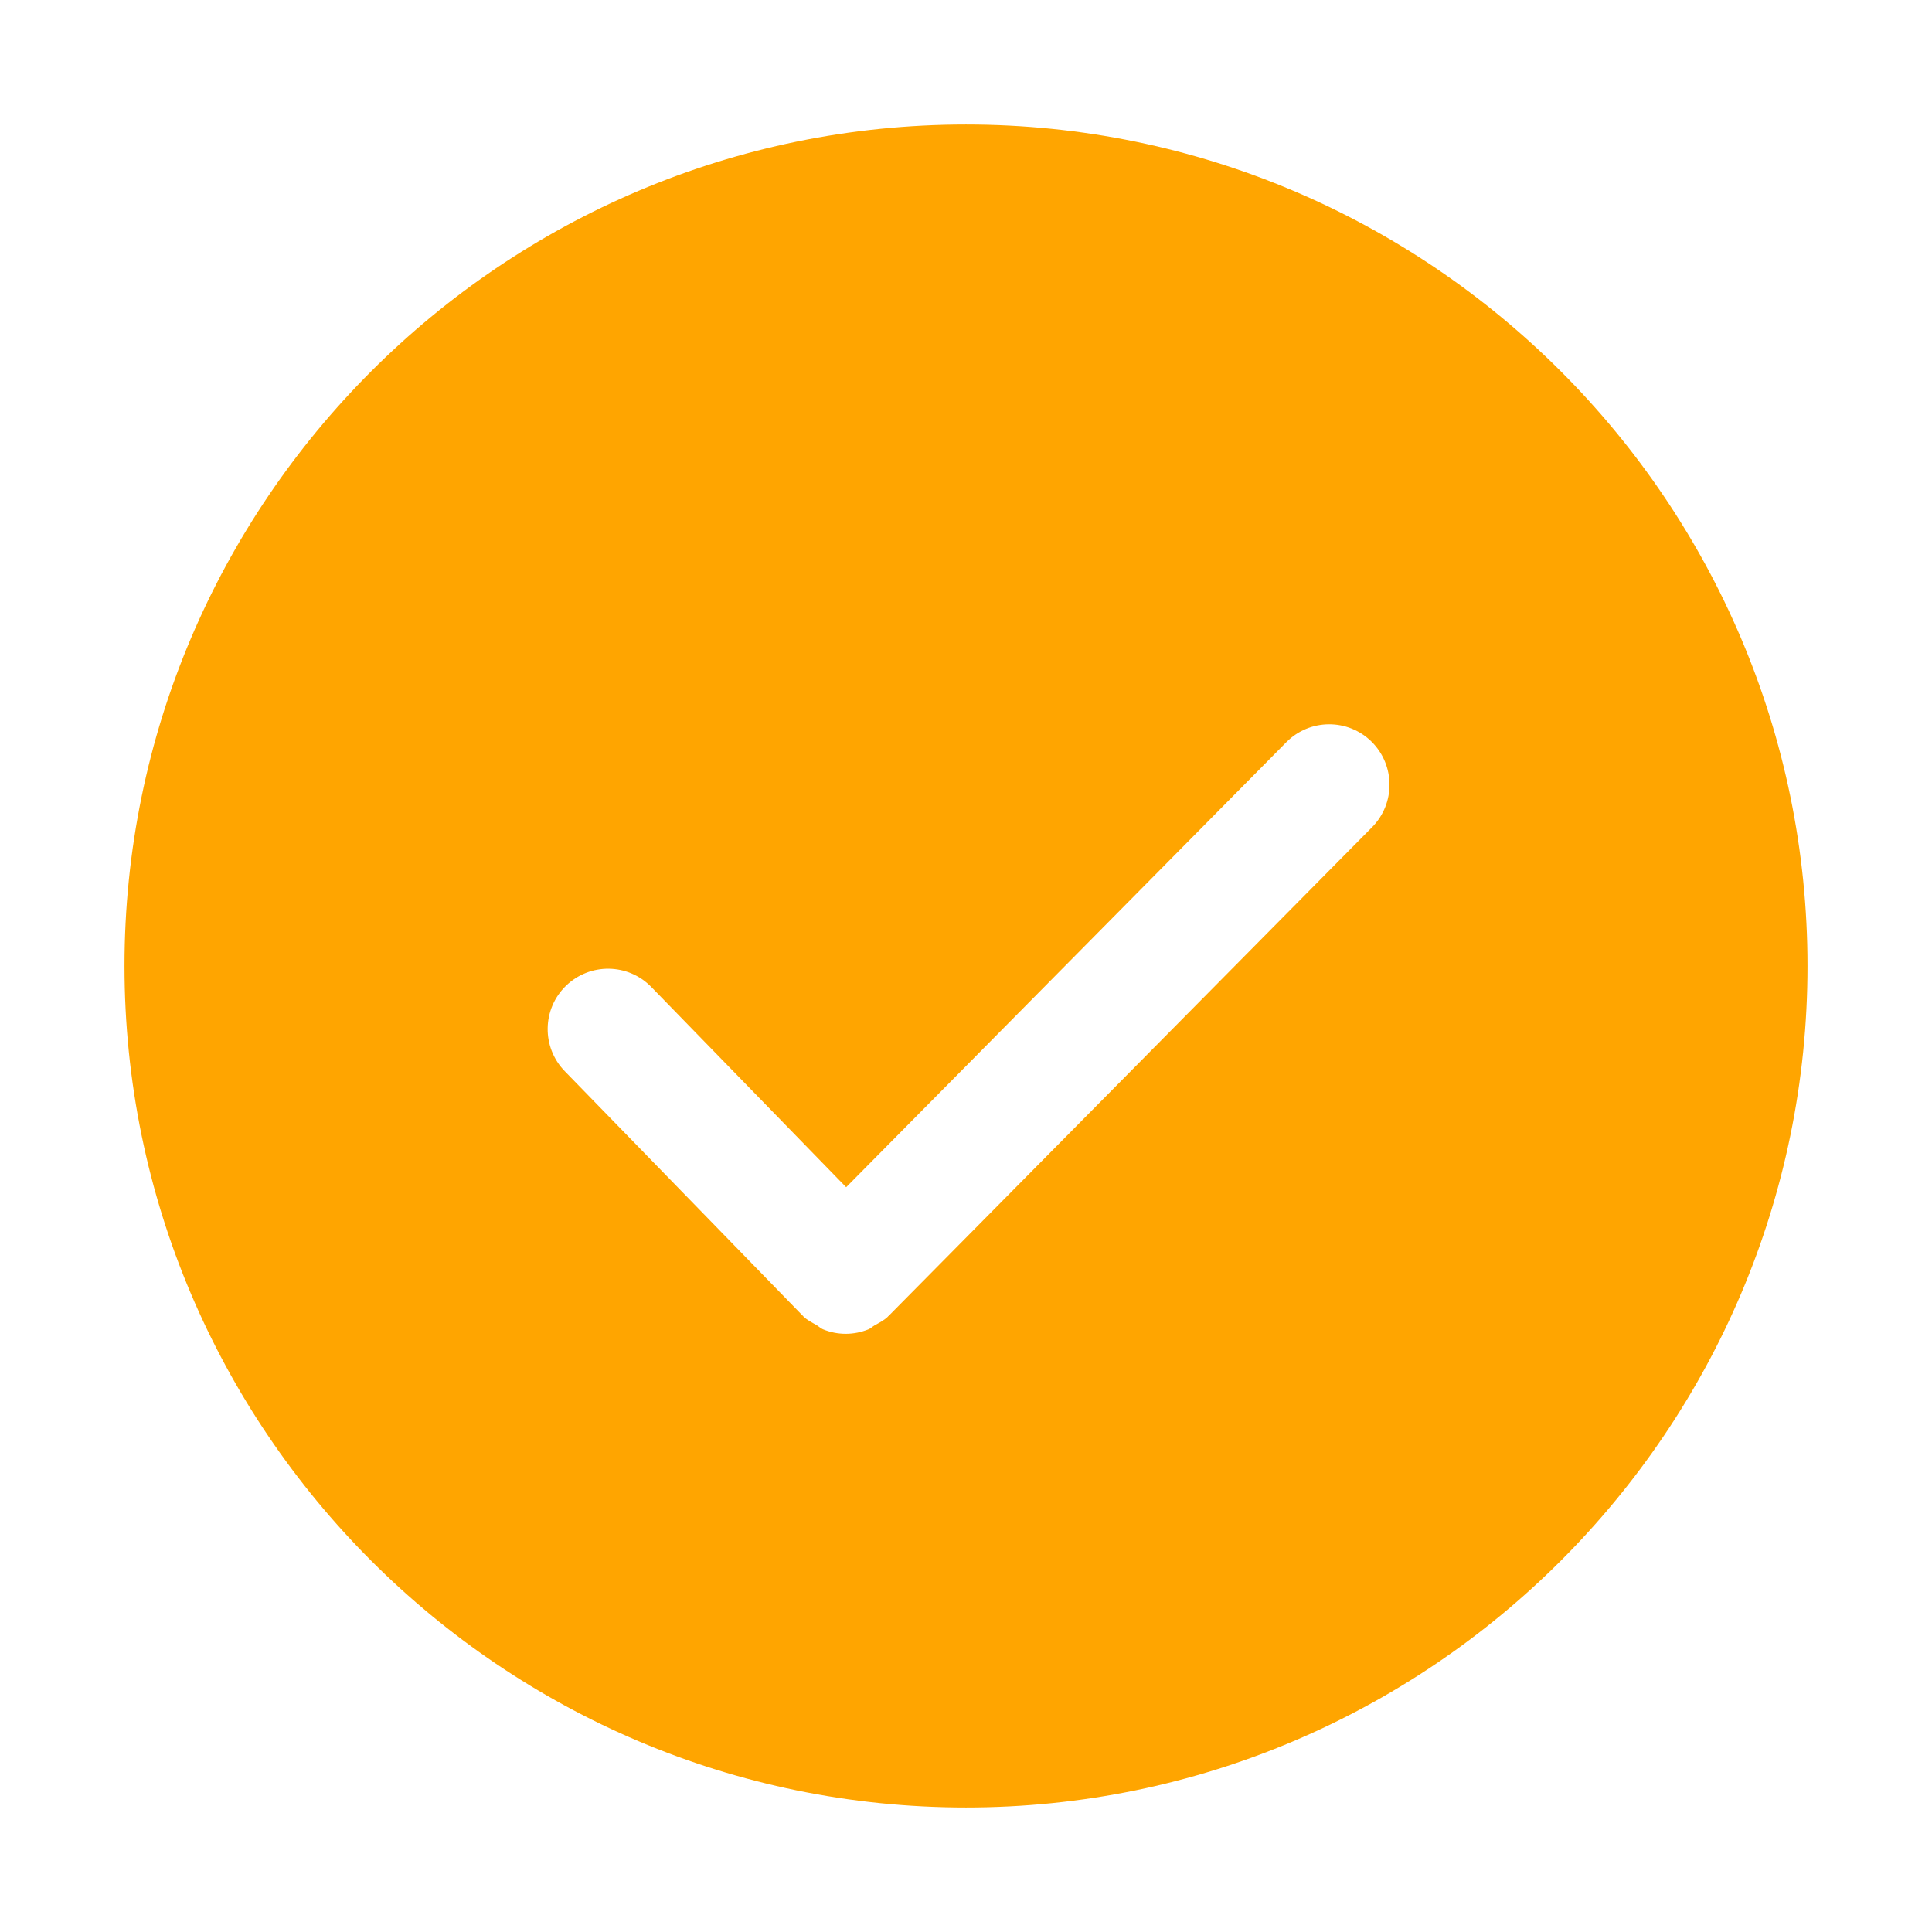
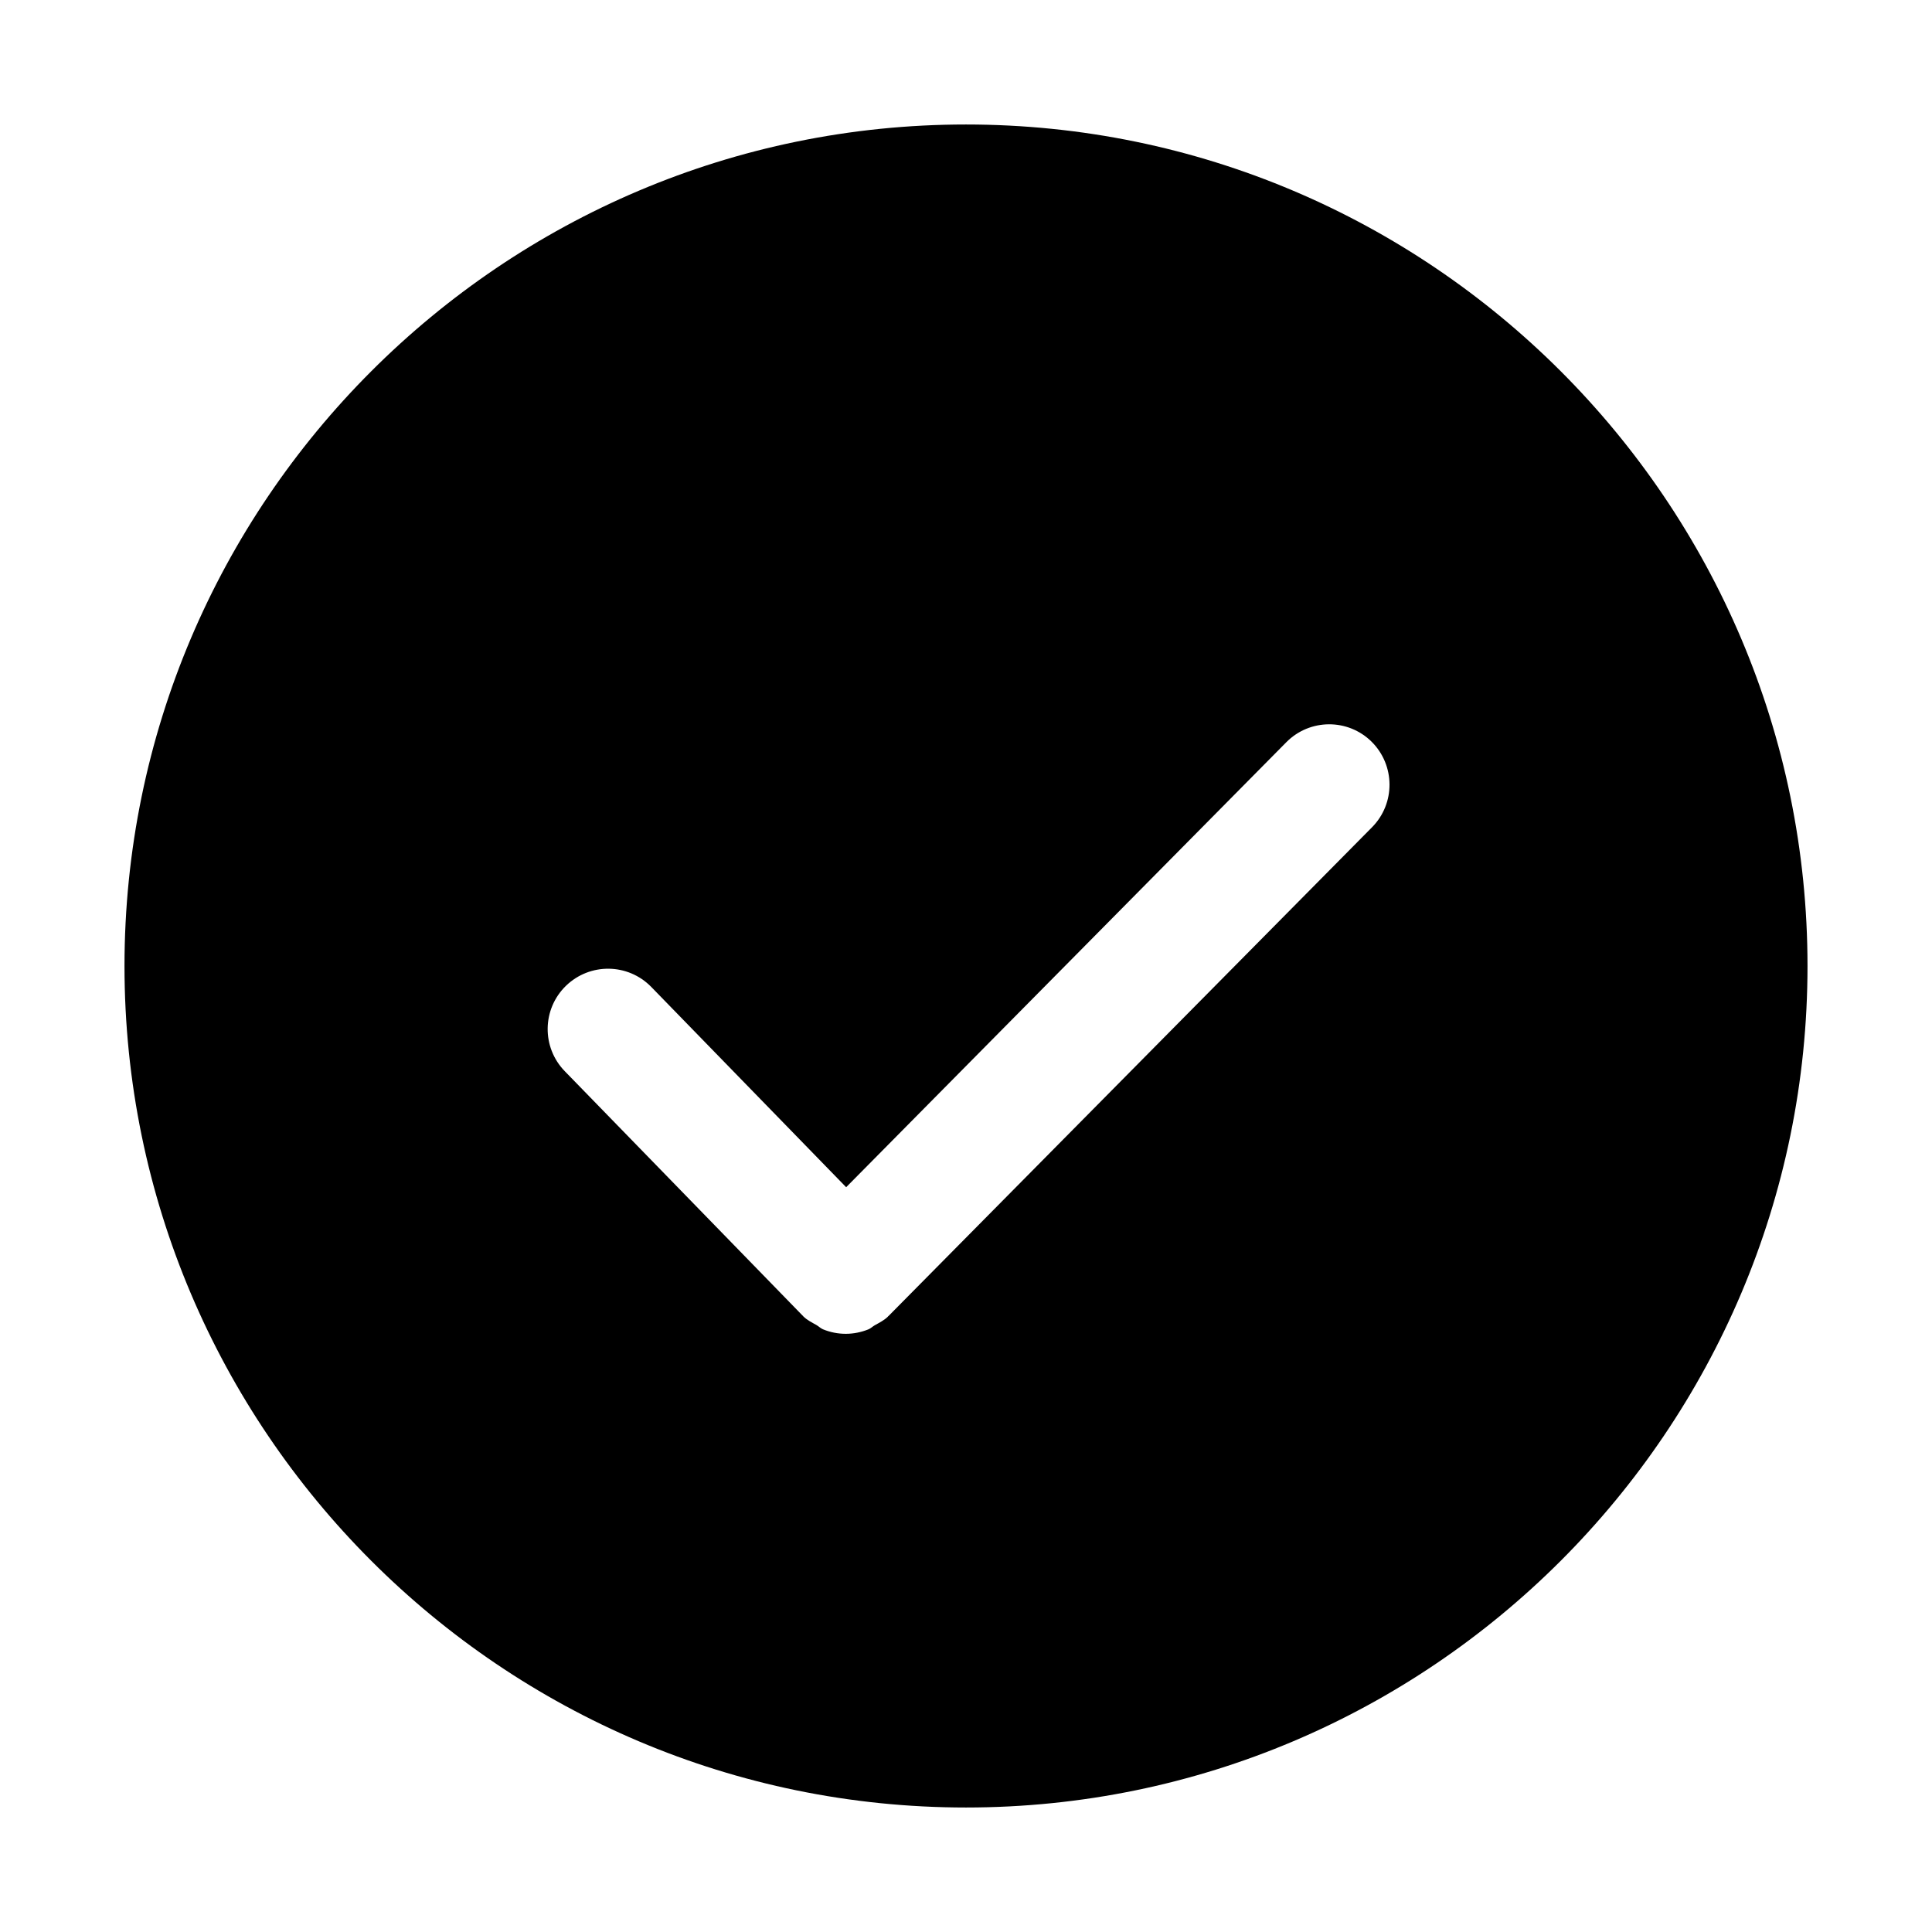
- <svg xmlns="http://www.w3.org/2000/svg" viewBox="0 0 1024 1024" version="1.1" width="24" height="24" fill="currentColor">
-   <path d="M512 65.984C266.08 65.984 65.984 266.08 65.984 512c0 245.952 200.064 446.016 446.016 446.016 245.952 0 446.016-200.064 446.016-446.016C958.016 266.08 757.952 65.984 512 65.984zM727.232 438.432l-256.224 259.008c-0.064 0.064-0.192 0.096-0.256 0.192-0.096 0.064-0.096 0.192-0.192 0.256-2.048 1.984-4.576 3.2-6.944 4.544-1.184 0.672-2.144 1.696-3.392 2.176-3.84 1.536-7.904 2.336-11.968 2.336-4.096 0-8.224-0.8-12.096-2.4-1.28-0.544-2.304-1.632-3.52-2.304-2.368-1.344-4.832-2.528-6.88-4.544-0.064-0.064-0.096-0.192-0.16-0.256-0.064-0.096-0.192-0.096-0.256-0.192l-126.016-129.504c-12.32-12.672-12.032-32.928 0.64-45.248 12.672-12.288 32.896-12.064 45.248 0.64l103.264 106.112 233.28-235.84c12.416-12.576 32.704-12.704 45.248-0.256C739.52 405.6 739.648 425.856 727.232 438.432z" fill="orange" />
+ <svg xmlns="http://www.w3.org/2000/svg" viewBox="0 0 1024 1024" version="1.1" width="24" height="24">
+   <path d="M512 65.984C266.08 65.984 65.984 266.08 65.984 512c0 245.952 200.064 446.016 446.016 446.016 245.952 0 446.016-200.064 446.016-446.016C958.016 266.08 757.952 65.984 512 65.984zM727.232 438.432l-256.224 259.008c-0.064 0.064-0.192 0.096-0.256 0.192-0.096 0.064-0.096 0.192-0.192 0.256-2.048 1.984-4.576 3.2-6.944 4.544-1.184 0.672-2.144 1.696-3.392 2.176-3.84 1.536-7.904 2.336-11.968 2.336-4.096 0-8.224-0.8-12.096-2.4-1.28-0.544-2.304-1.632-3.52-2.304-2.368-1.344-4.832-2.528-6.88-4.544-0.064-0.064-0.096-0.192-0.16-0.256-0.064-0.096-0.192-0.096-0.256-0.192l-126.016-129.504c-12.32-12.672-12.032-32.928 0.64-45.248 12.672-12.288 32.896-12.064 45.248 0.64l103.264 106.112 233.28-235.84c12.416-12.576 32.704-12.704 45.248-0.256C739.52 405.6 739.648 425.856 727.232 438.432z" />
</svg>
